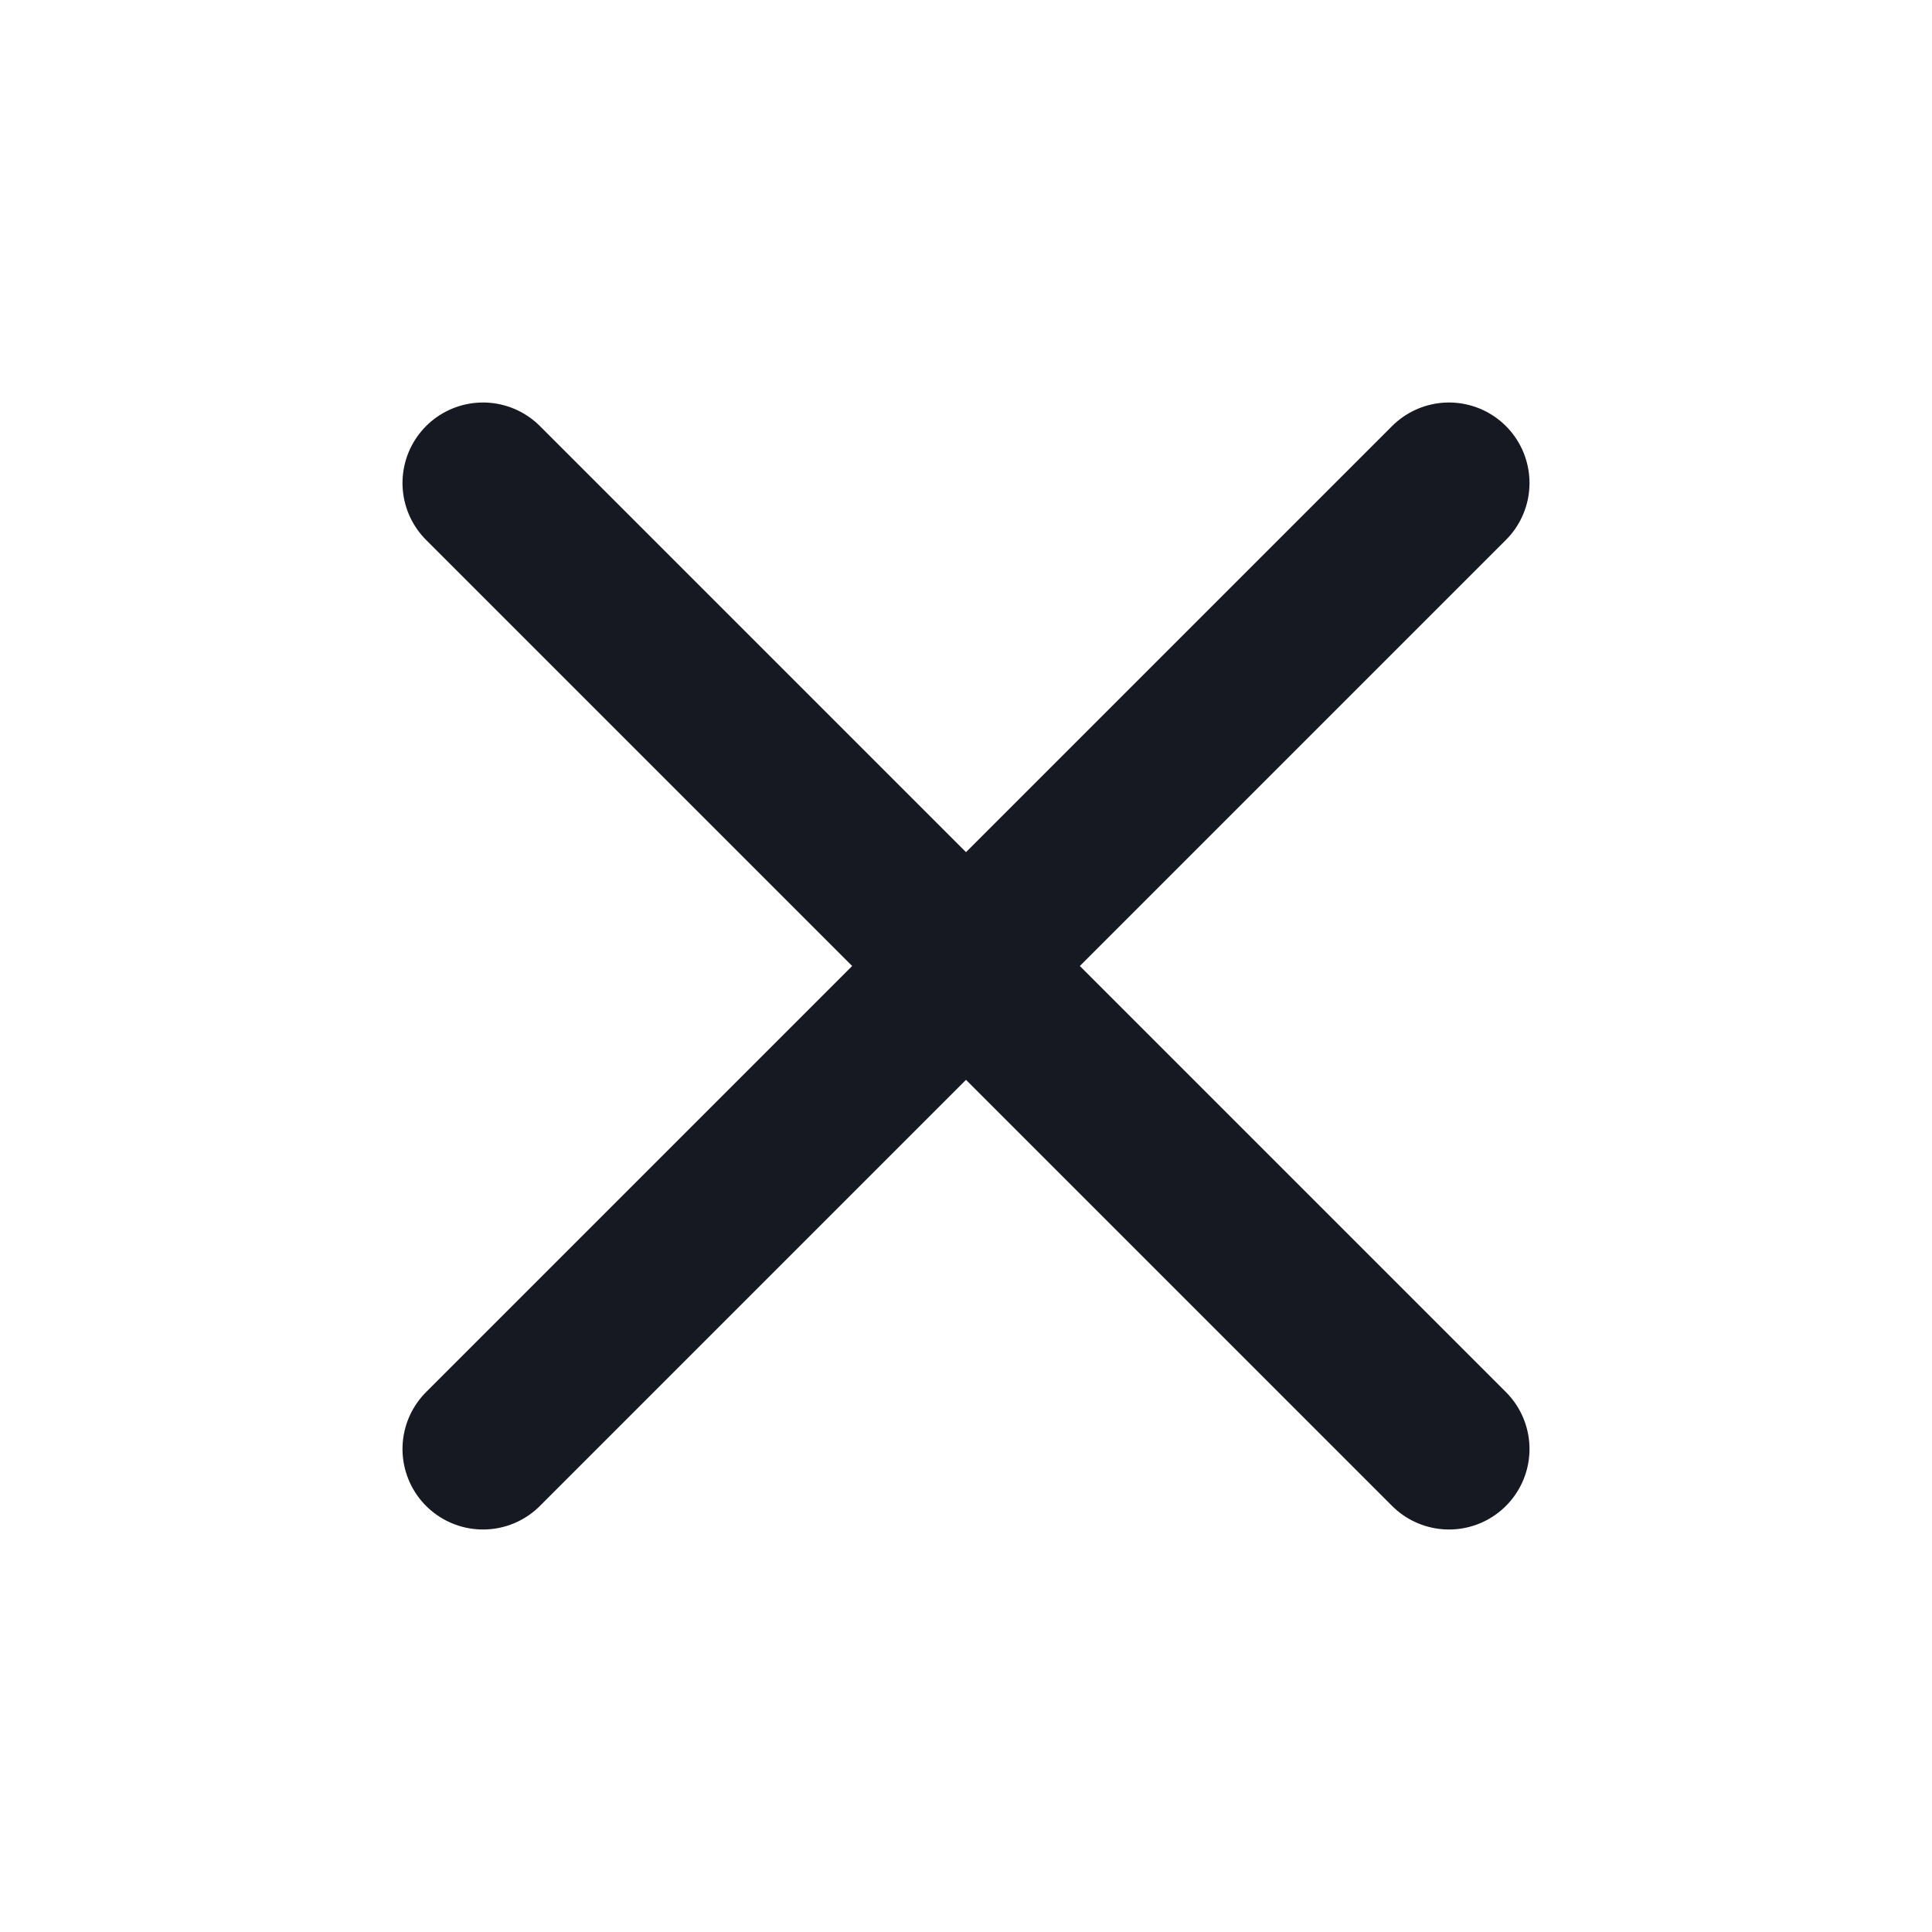
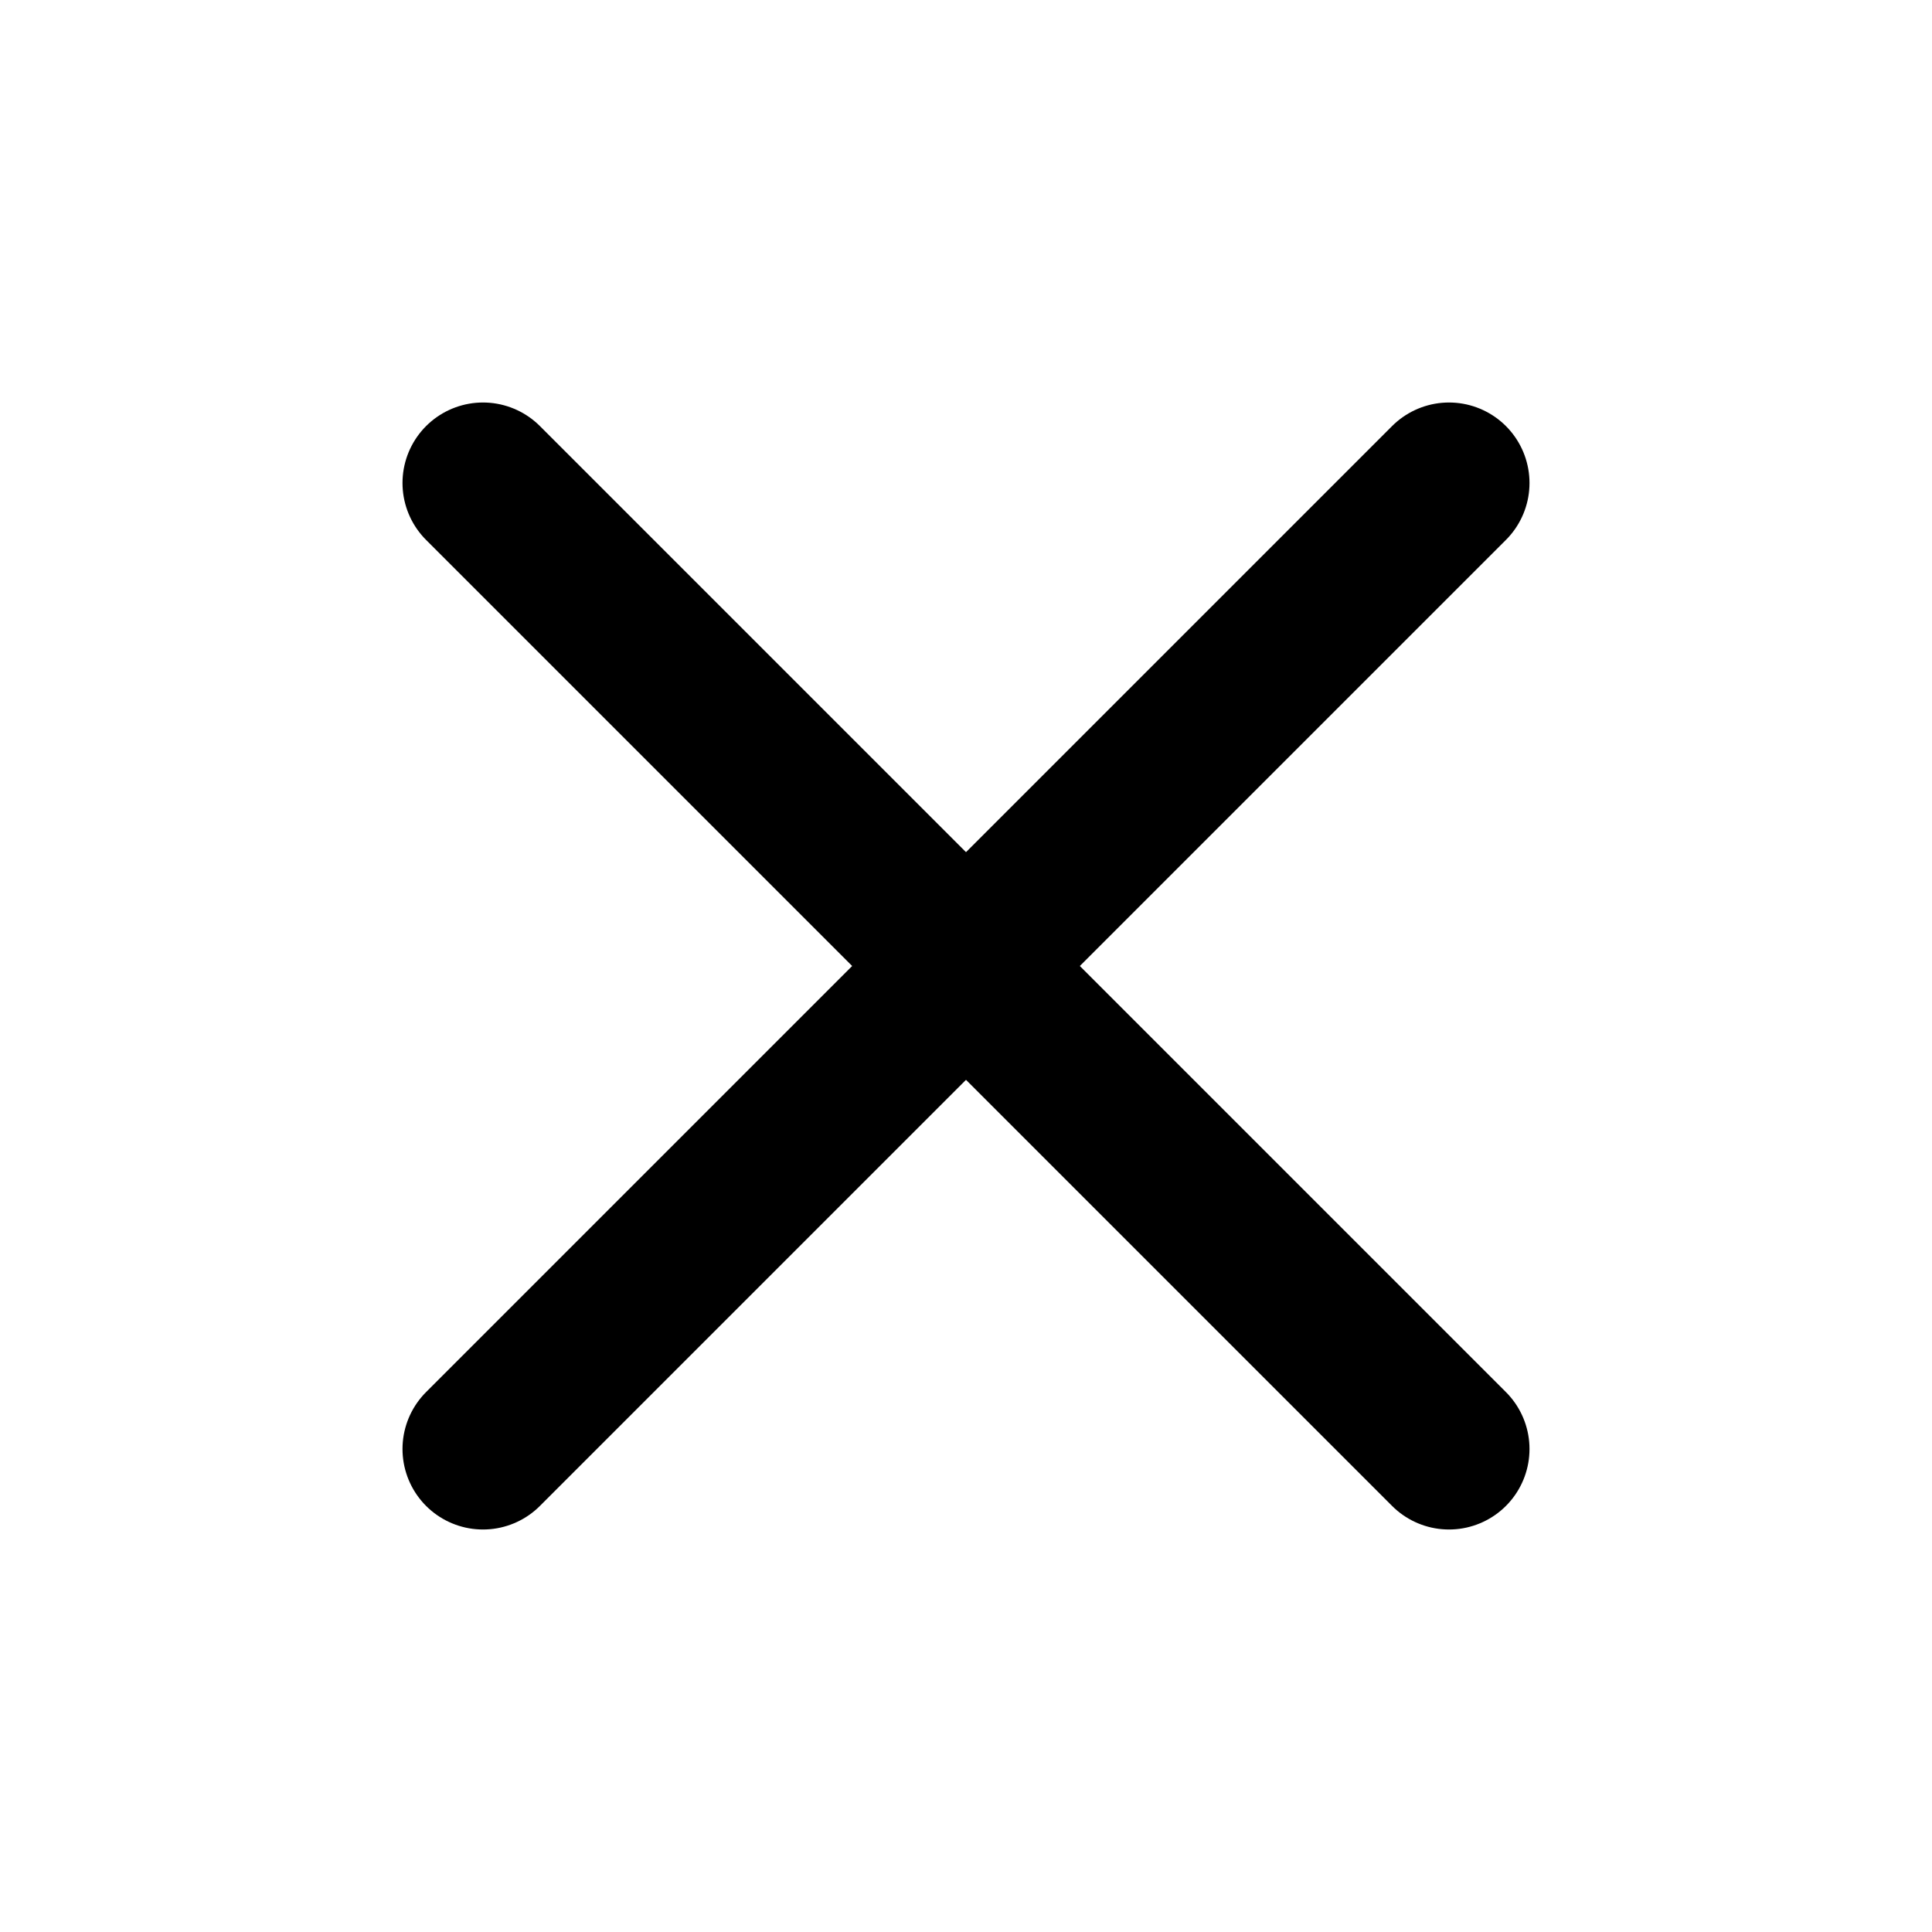
<svg xmlns="http://www.w3.org/2000/svg" width="24" height="24" viewBox="0 0 24 24" fill="none">
-   <path d="M6 18L18 6" stroke="#161922" stroke-width="2" stroke-linecap="round" stroke-linejoin="round" />
-   <path d="M6 6L18 18" stroke="#161922" stroke-width="2" stroke-linecap="round" stroke-linejoin="round" />
+   <path d="M6 18L18 6" stroke="currentColor" stroke-width="2" stroke-linecap="round" stroke-linejoin="round" />
+   <path d="M6 6L18 18" stroke="currentColor" stroke-width="2" stroke-linecap="round" stroke-linejoin="round" />
</svg>
